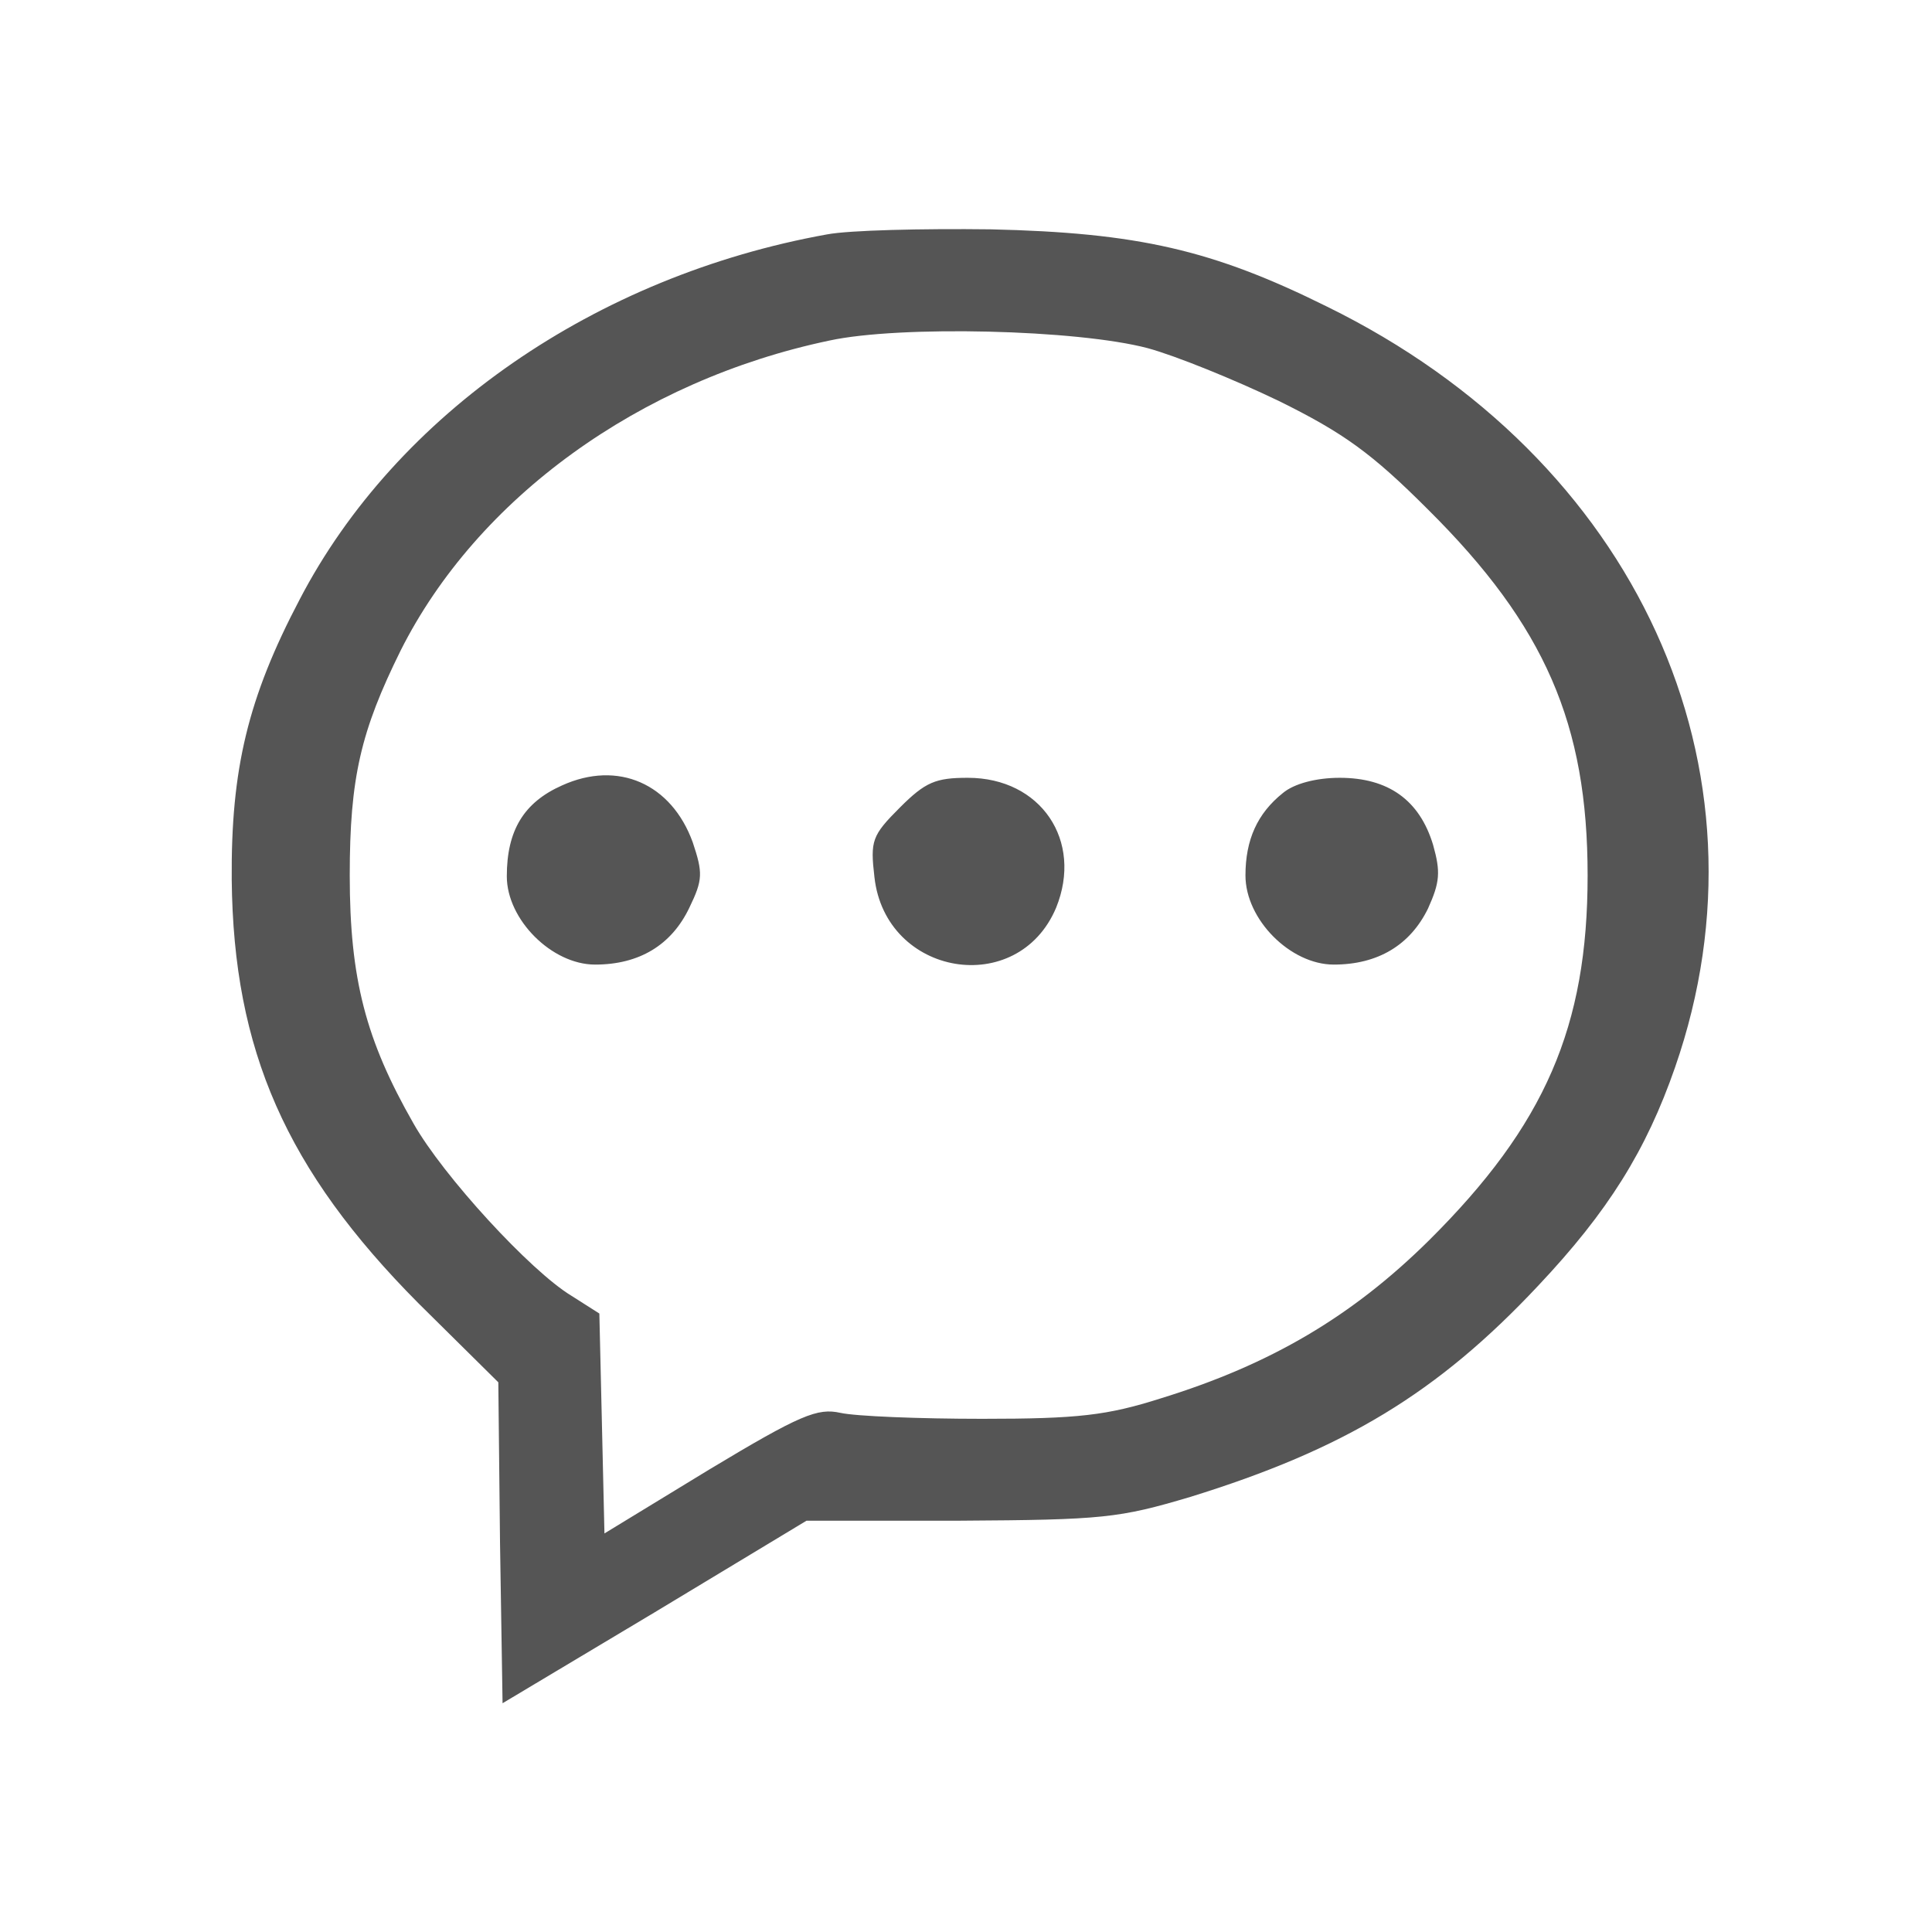
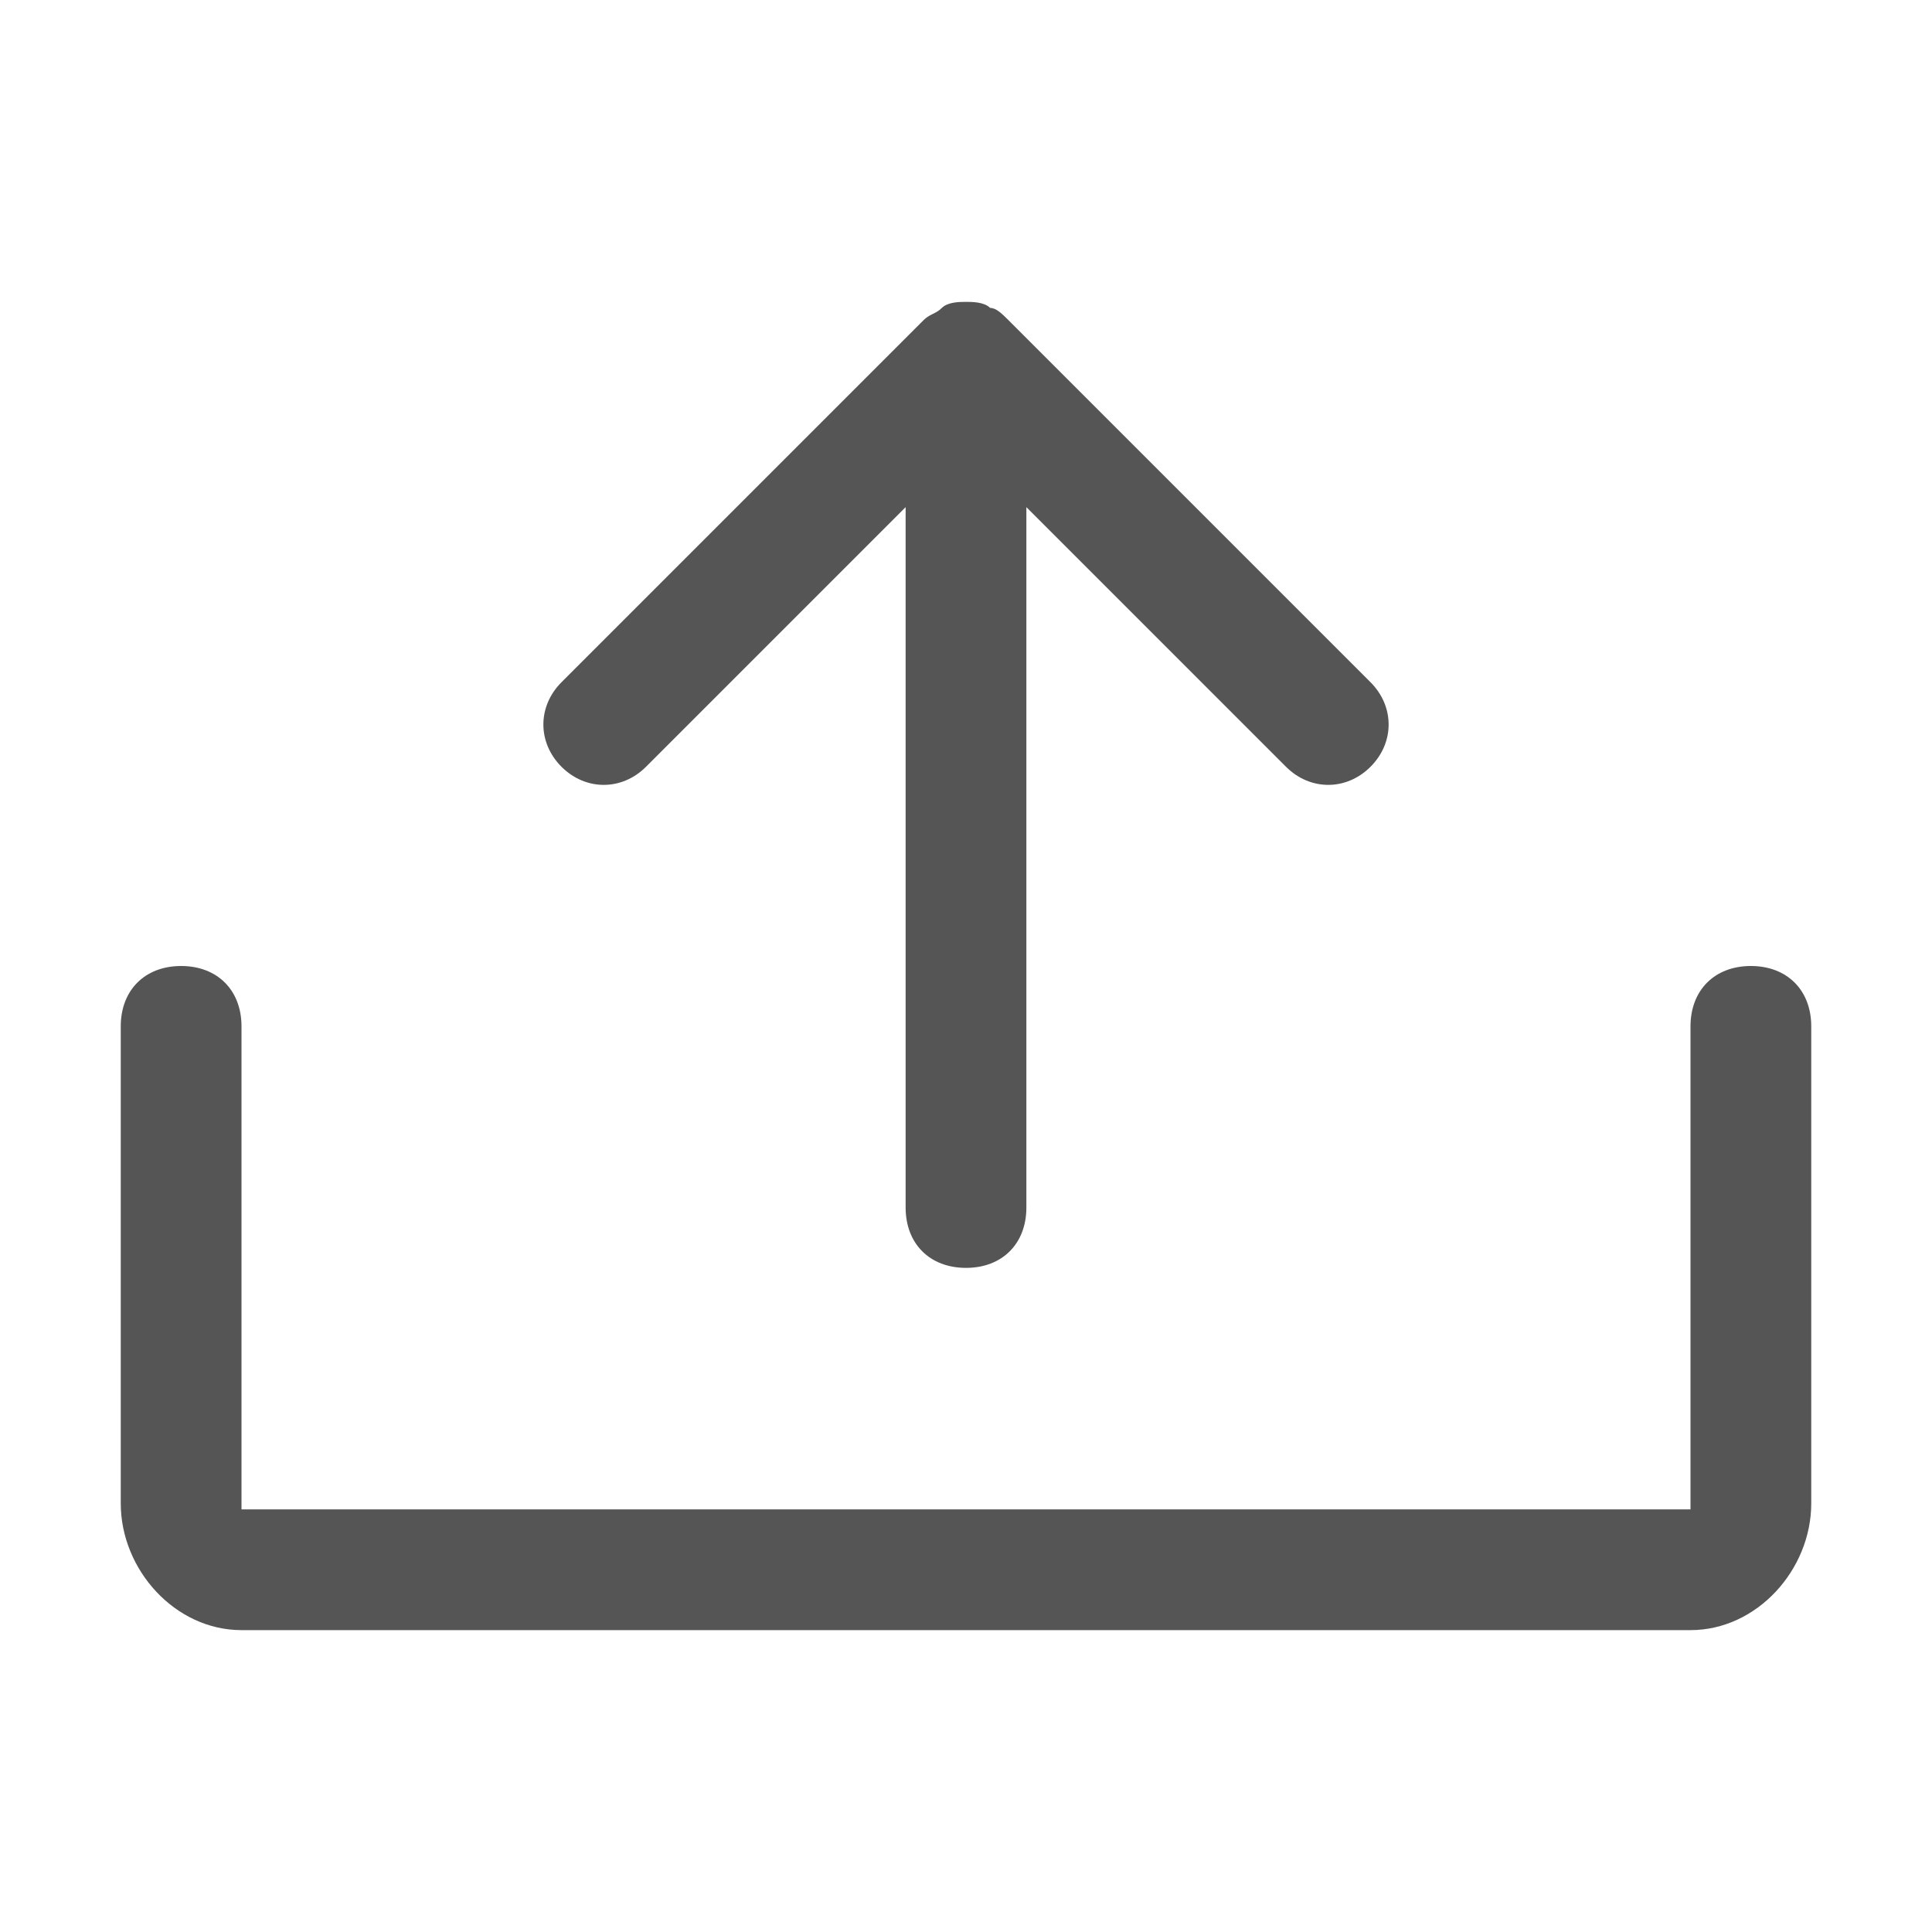
- <svg xmlns="http://www.w3.org/2000/svg" t="1628601534173" class="icon" viewBox="0 0 1024 1024" version="1.1" p-id="67362" width="200" height="200">
-   <defs>
-     <style type="text/css" />
-   </defs>
-   <path d="M438.27 124.25C315.87 146.3 210.12 219.2 158.82 317.75c-27.45 52.2-36.45 90-36 148.5 0.9 90.45 28.8 153.9 99 224.55l42.3 41.85 0.9 85.05 1.35 85.05 80.55-48.15 80.55-48.6h81.45c75.6-0.45 84.15-1.35 121.95-12.6 81.45-25.2 130.95-54.9 184.5-112.05 36.9-39.15 57.15-71.55 72.45-115.65 54.9-157.95-20.25-322.65-184.5-403.2-60.75-30.15-100.35-39.15-178.2-40.95-36-0.45-75.15 0.45-86.85 2.7z m170.1 60.3c14.85 4.05 45.9 16.65 69.3 27.9 34.65 17.1 49.5 27.9 79.2 57.6 62.1 61.65 84.6 113.85 84.6 193.95s-22.5 132.3-84.15 193.5c-40.5 40.05-83.7 65.7-142.2 83.7-28.35 9-43.65 10.8-94.5 10.8-33.3 0-67.05-1.35-75.15-3.15-12.15-2.7-21.15 0.9-69.75 30.15L320.37 812.75l-1.35-58.5-1.35-58.05-14.85-9.45c-21.6-13.05-67.95-63.45-83.7-91.35-25.2-44.1-33.75-76.5-33.75-131.4 0-51.75 5.85-76.5 27-119.25 40.5-80.55 126.45-143.1 227.25-164.25 37.35-8.1 131.4-5.85 168.75 4.05z" fill="#555555" p-id="67363" />
-   <path d="M297.87 416.3c-20.25 9-29.25 23.85-29.25 48.15 0 22.95 23.85 46.8 46.8 46.8 23.4 0 40.5-10.35 49.95-30.15 7.2-14.85 7.2-18.45 1.8-34.65-11.25-31.05-39.6-43.65-69.3-30.15zM476.97 428c-14.85 14.85-15.75 17.55-13.5 36.9 5.85 52.65 76.05 64.35 96.3 16.2 14.4-35.55-8.1-68.85-46.8-68.85-17.1 0-22.5 2.25-36 15.75zM679.92 420.35c-13.5 10.8-19.8 24.75-19.8 43.65 0 23.4 23.85 47.25 46.8 47.25 23.4 0 40.5-10.35 49.95-29.7 6.3-13.95 6.75-19.35 2.7-33.75-7.2-23.85-23.85-35.55-49.5-35.55-12.6 0-24.3 3.15-30.15 8.1z" fill="#555555" p-id="67364" />
+ <svg xmlns="http://www.w3.org/2000/svg" t="1711958077105" class="icon" viewBox="0 0 1024 1024" version="1.1" p-id="4403" width="128" height="128">
+   <path d="M928 512c-19.2 0-32 12.8-32 32v256H128v-256c0-19.2-12.8-32-32-32s-32 12.8-32 32v252.8C64 832 92.8 864 128 864h768c35.2 0 64-32 64-67.2V544c0-19.2-12.8-32-32-32z" p-id="4404" fill="#555555" />
+   <path d="M297.6 406.4c12.8 12.8 32 12.8 44.8 0L480 268.8V640c0 19.2 12.8 32 32 32s32-12.8 32-32V268.8l137.6 137.6c12.8 12.8 32 12.8 44.8 0s12.8-32 0-44.8l-192-192c-3.2-3.2-6.4-6.4-9.6-6.4-3.2-3.2-9.6-3.2-12.8-3.2s-9.6 0-12.8 3.2c-3.2 3.2-6.4 3.2-9.6 6.4l-192 192c-12.8 12.8-12.8 32 0 44.8z" p-id="4405" fill="#555555" />
</svg>
